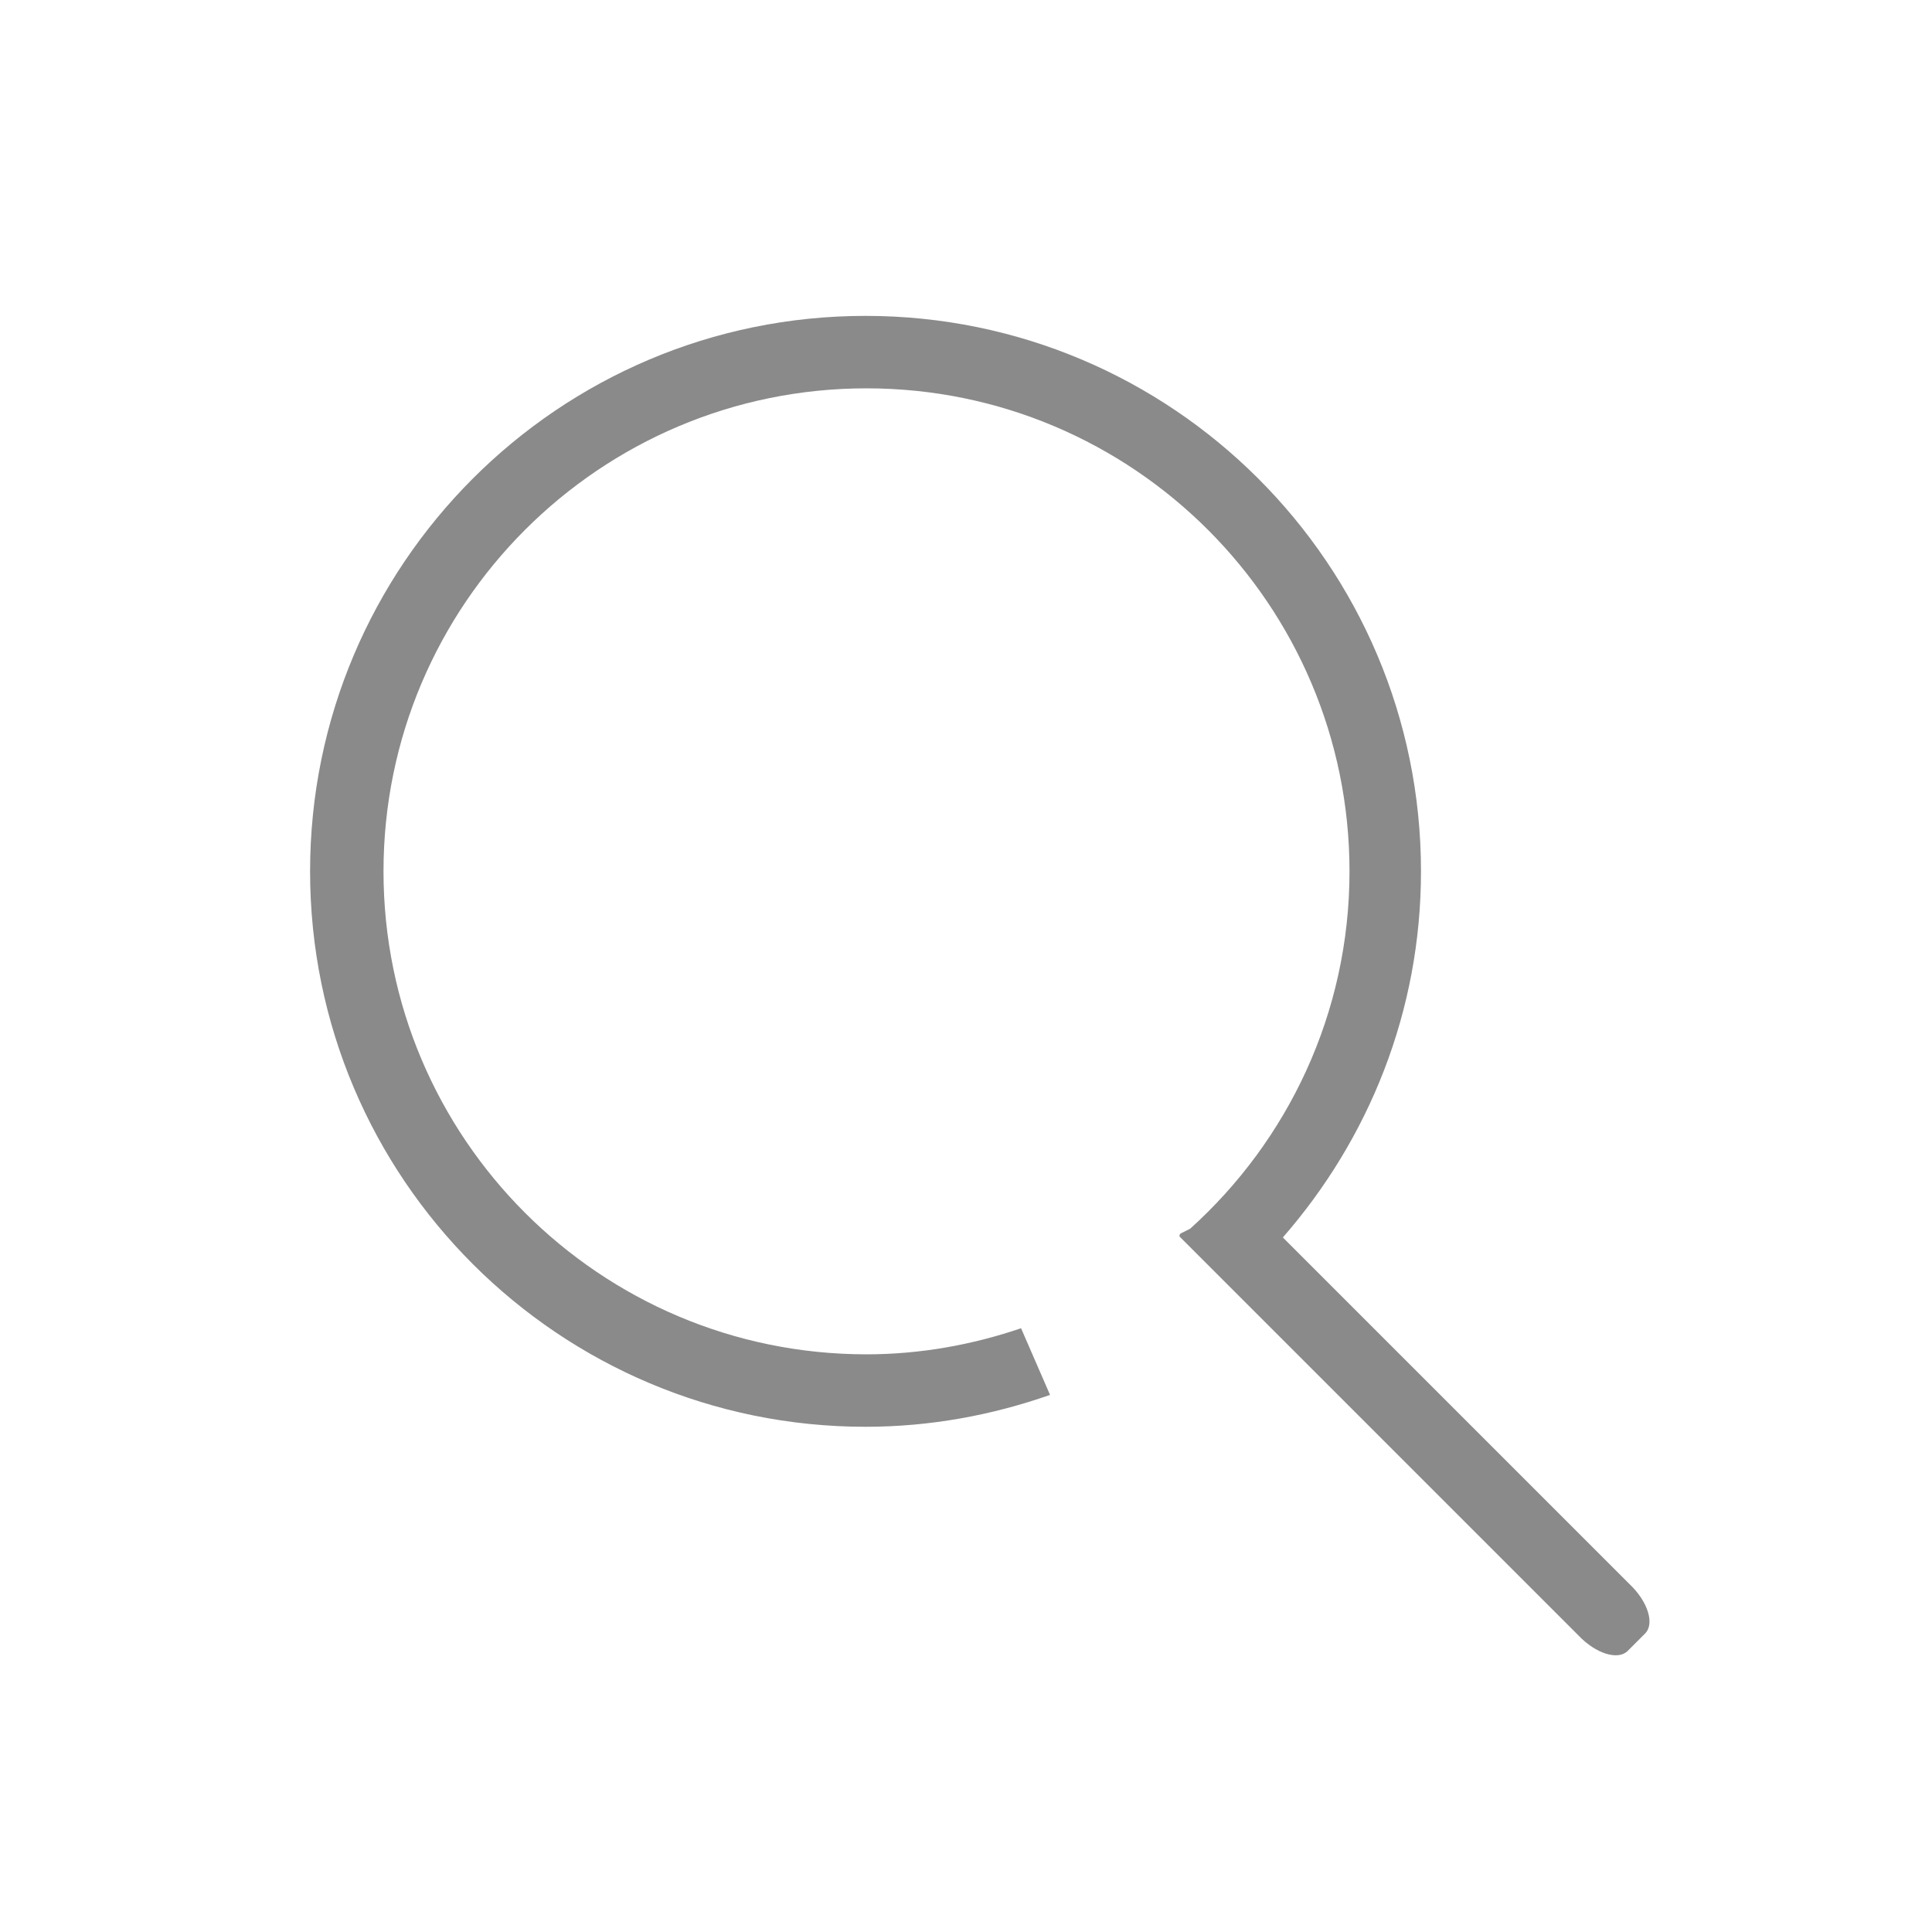
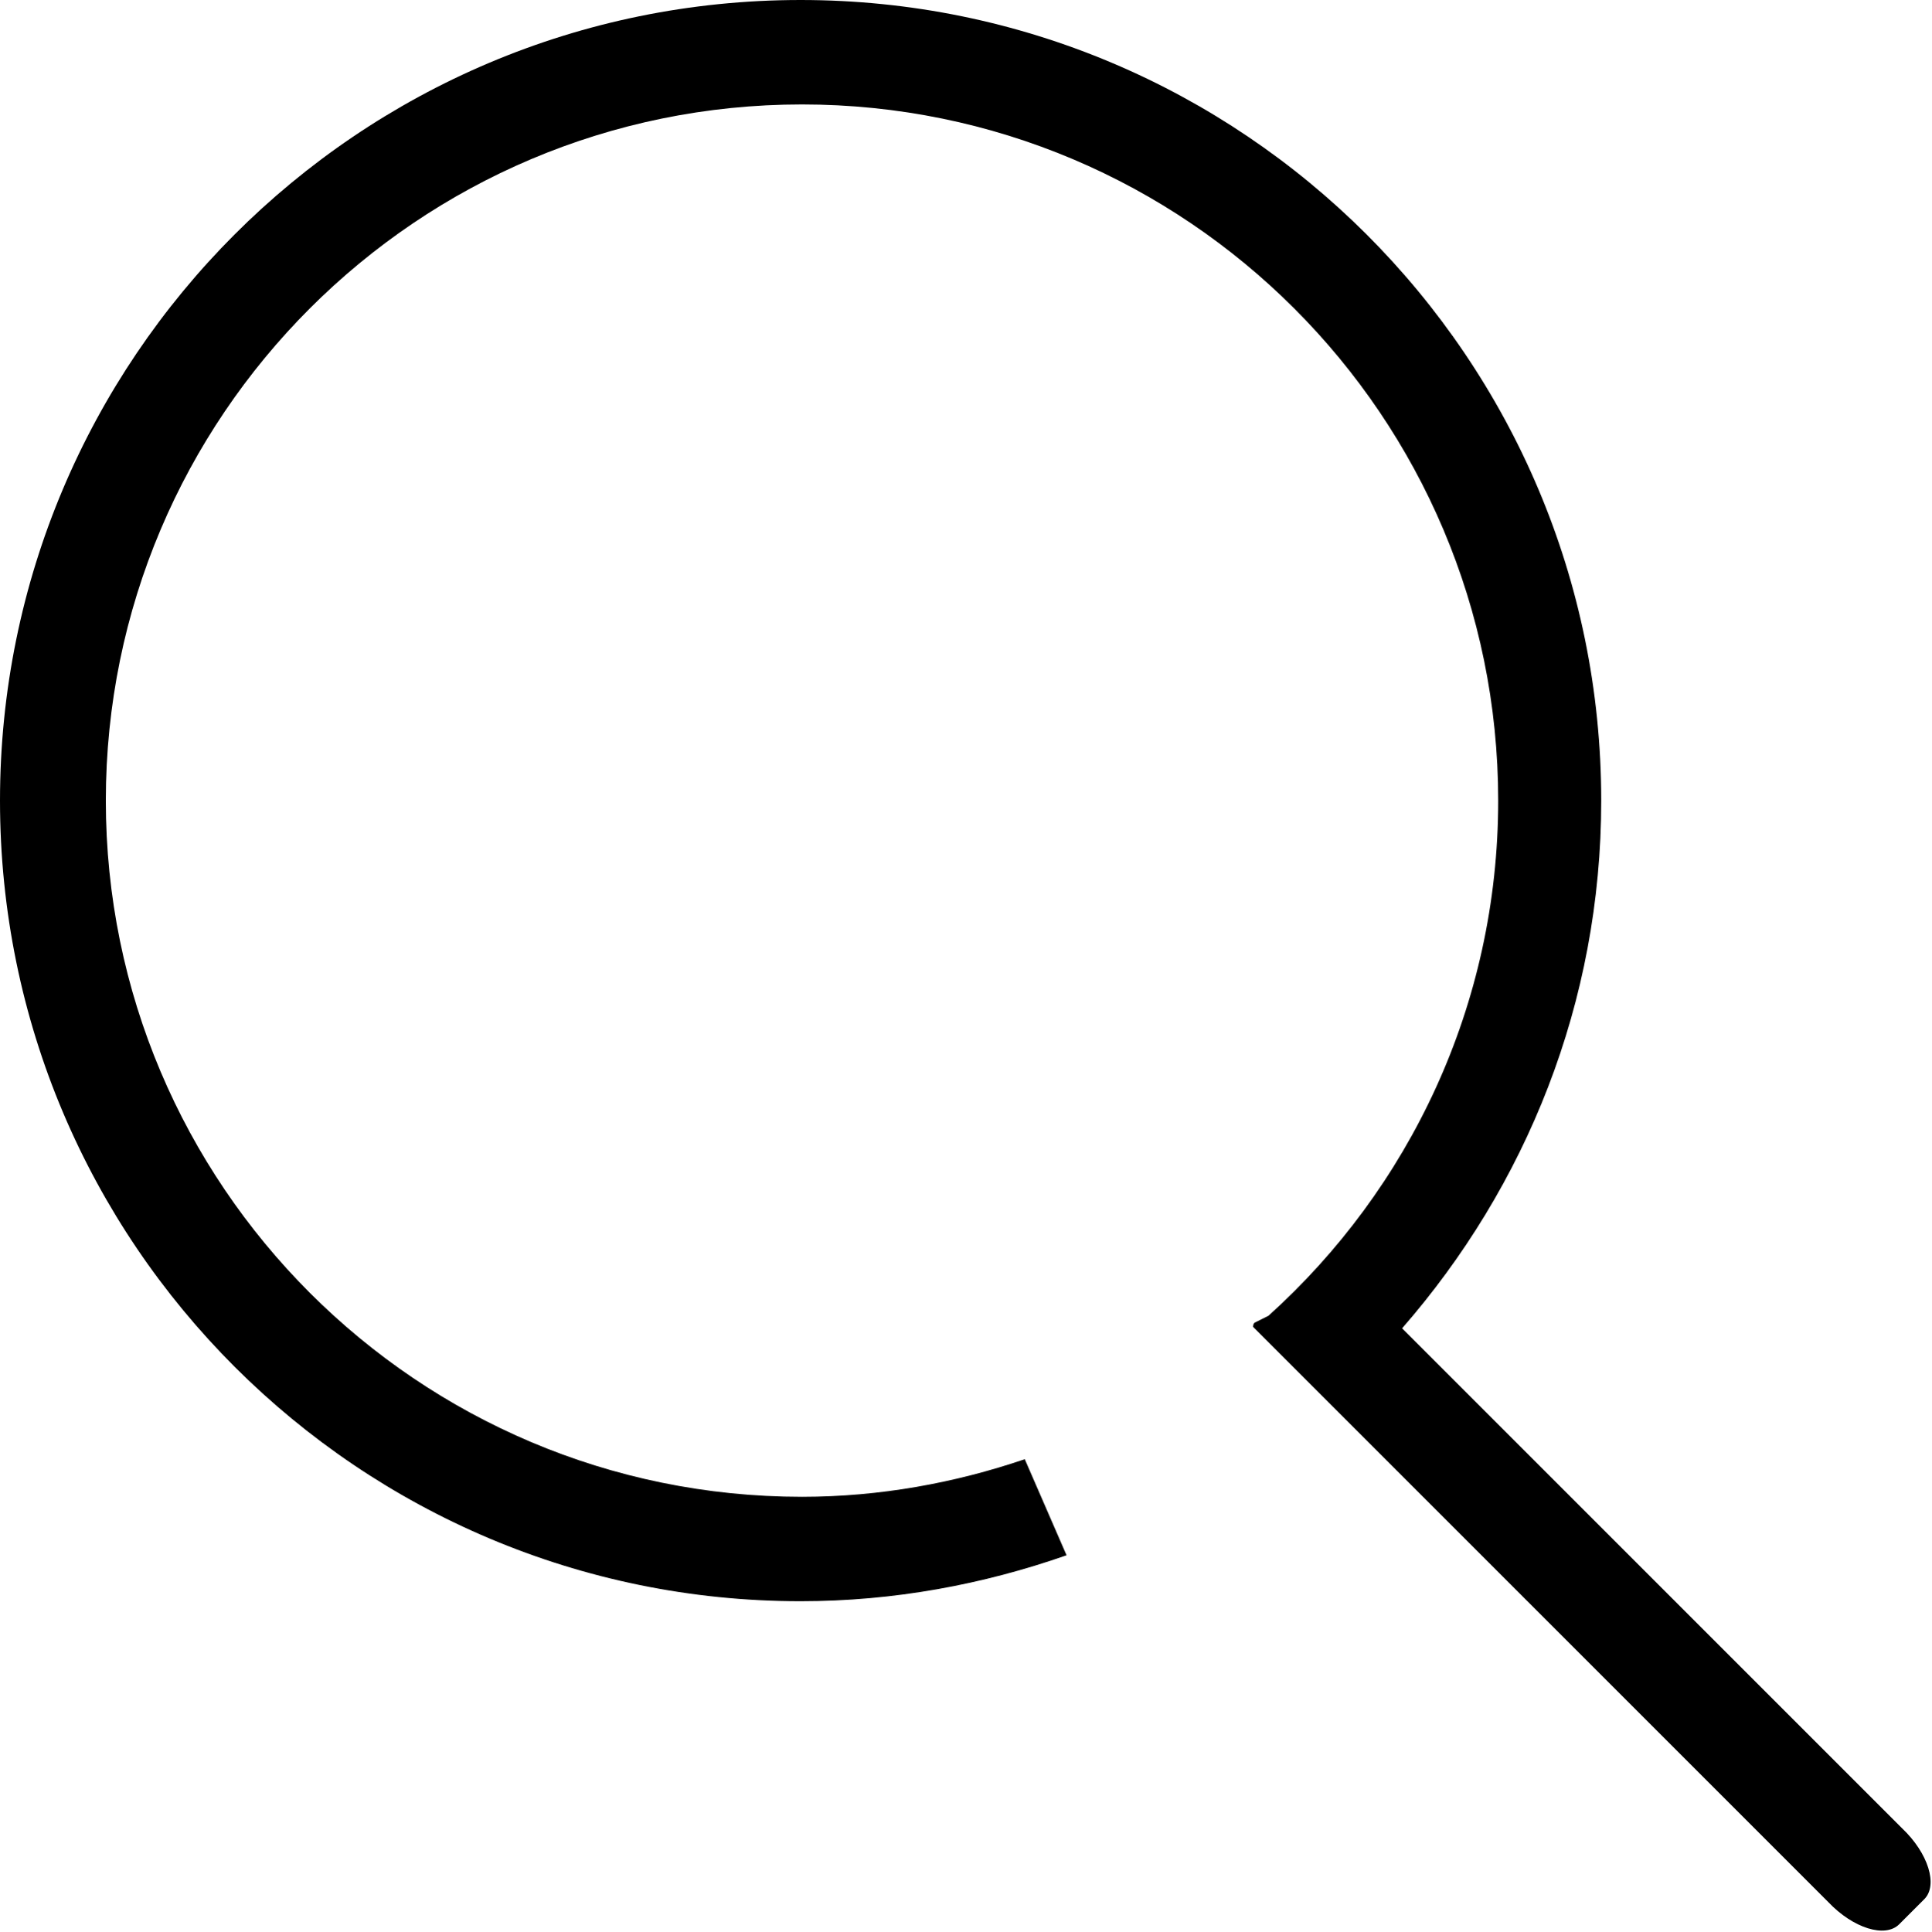
- <svg xmlns="http://www.w3.org/2000/svg" version="1.1" id="图层_1" x="0px" y="0px" viewBox="0 0 200 200" style="enable-background:new 0 0 200 200;" xml:space="preserve">
-   <style type="text/css">
- 	.st0{fill:#8A8A8A;}
- </style>
-   <path class="st0" d="M170.3,169.1l-1.8,1.8c-1,1-3.3,0.3-5.1-1.6l-35.9-35.9l0,0l-5.4-5.4c0-0.1,0-0.2,0.1-0.3l1-0.5  c10.1-9.1,16.5-22.3,16.5-37c0-27.6-22.4-50-50-50s-50,22.4-50,50s22.4,50,50,50c5.6,0,11-1,16-2.7l3,6.9c-6,2.1-12.4,3.3-19.1,3.3  c-31.7,0-57.5-25.7-57.5-57.5c0-31.7,25.7-57.5,57.5-57.5c31.7,0,57.5,25.7,57.5,57.5c0,14.5-5.4,27.7-14.3,37.9l35.9,35.9  C170.6,165.8,171.3,168.1,170.3,169.1z" />
+ <svg viewBox="0 0 138.7 138.7" style="enable-background:new 0 0 138.7 138.7;" xml:space="preserve">
+   <path class="st0" d="M138.2,136.4l-1.8,1.8c-1,1-3.3,0.3-5.1-1.6l-35.9-35.9l0,0L90,95.3c0-0.1,0-0.2,0.1-0.3l1-0.5  c10.1-9.1,16.5-22.3,16.5-37c0-27.6-22.4-50-50-50s-50,22.4-50,50s22.4,50,50,50c5.6,0,11-1,16-2.7l3,6.9c-6,2.1-12.4,3.3-19.1,3.3  C25.8,115,0,89.3,0,57.5C0,25.8,25.7,0,57.5,0C89.2,0,115,25.7,115,57.5c0,14.5-5.4,27.7-14.3,37.9l35.9,35.9  C138.5,133.1,139.2,135.4,138.2,136.4z" />
</svg>
